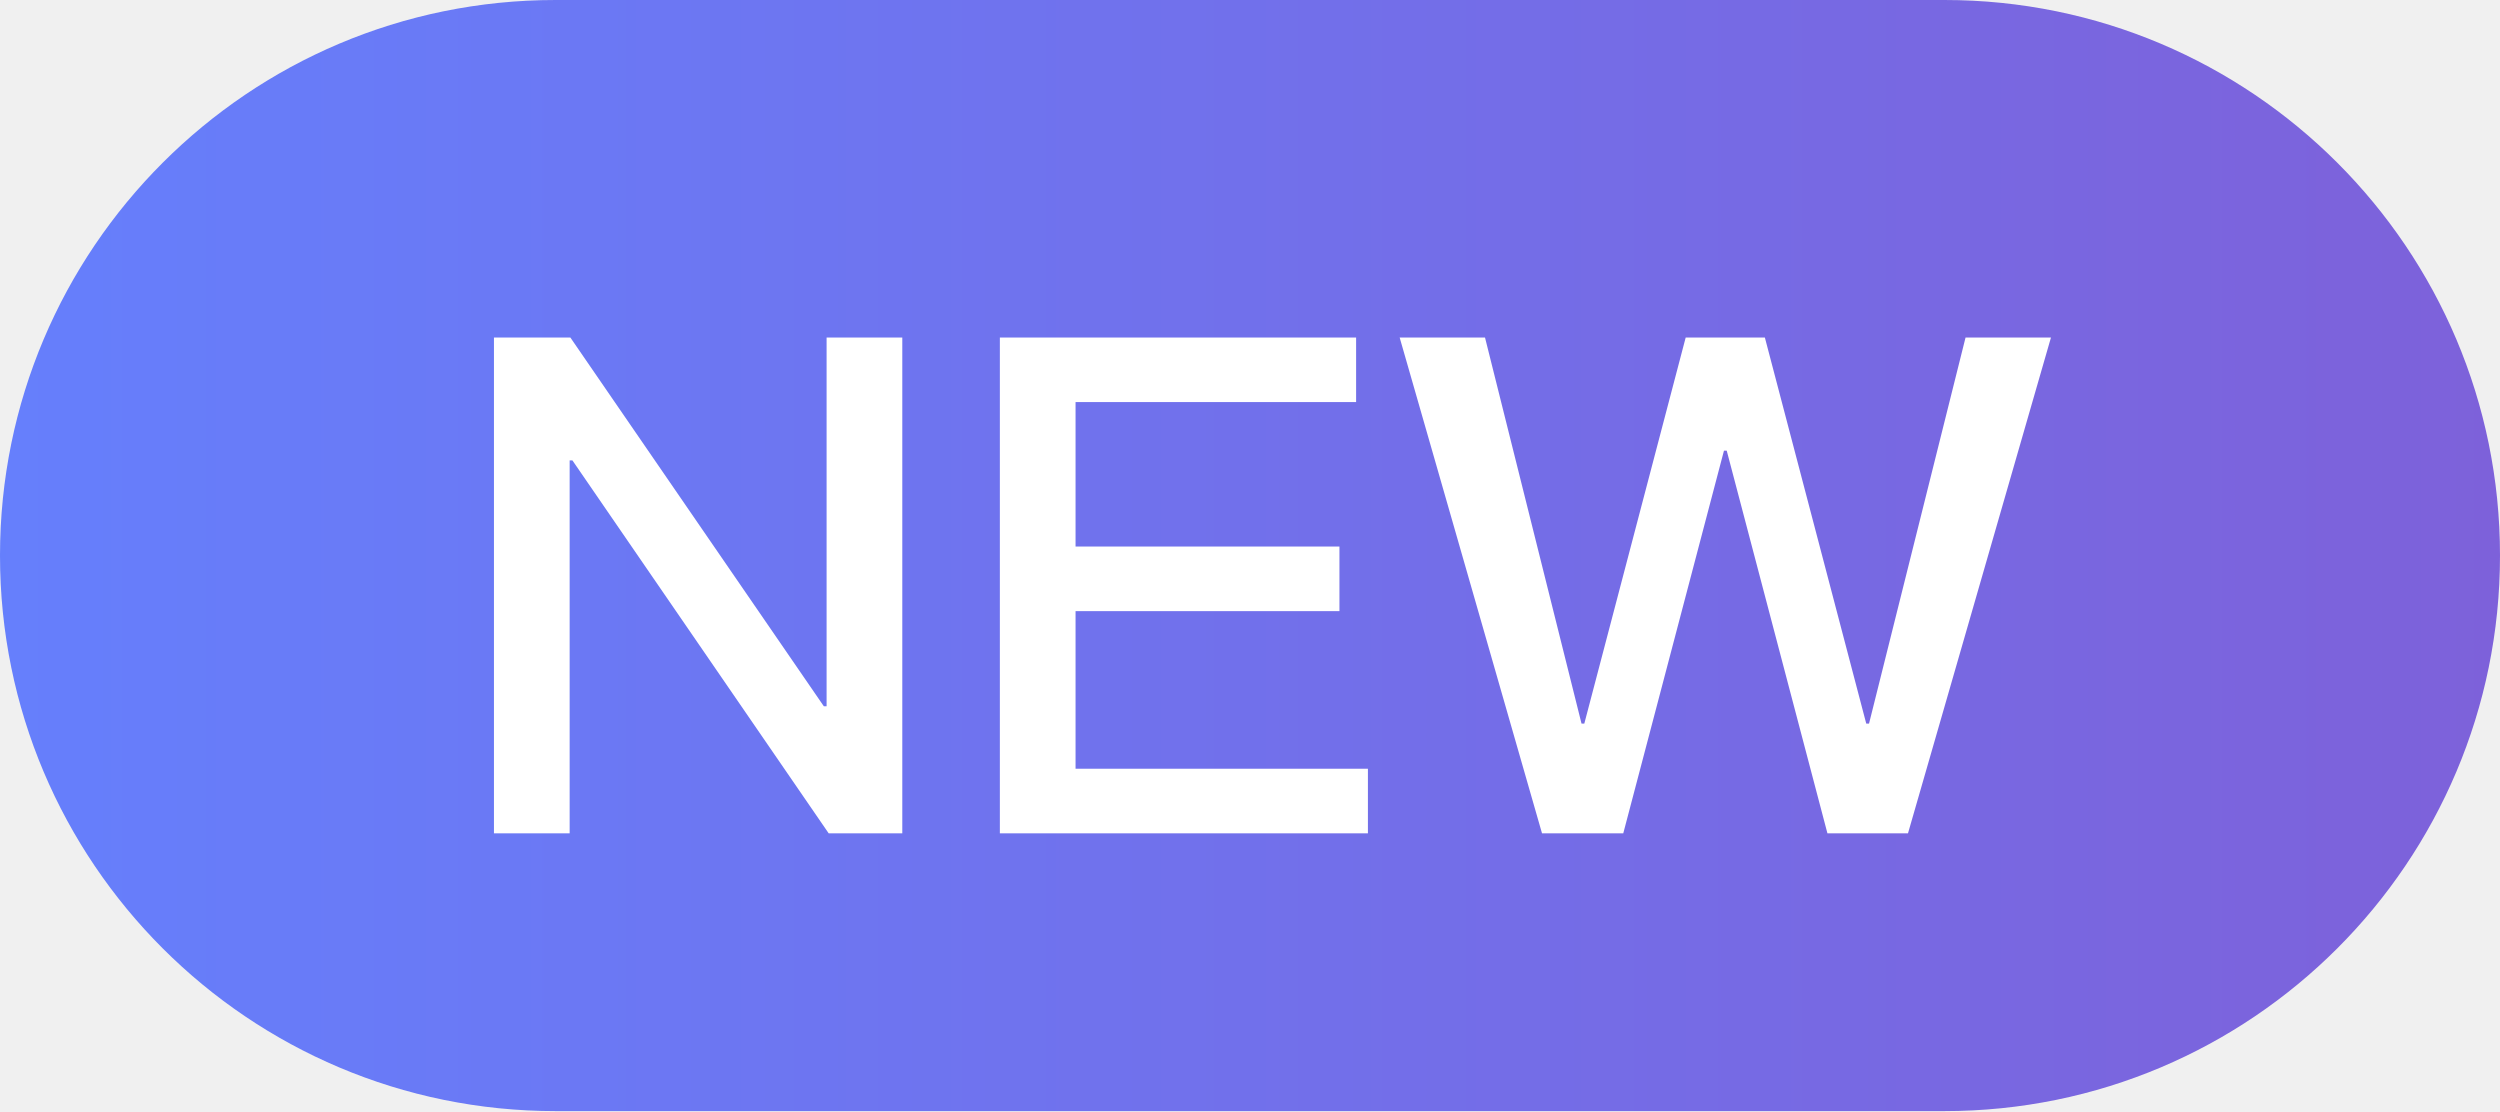
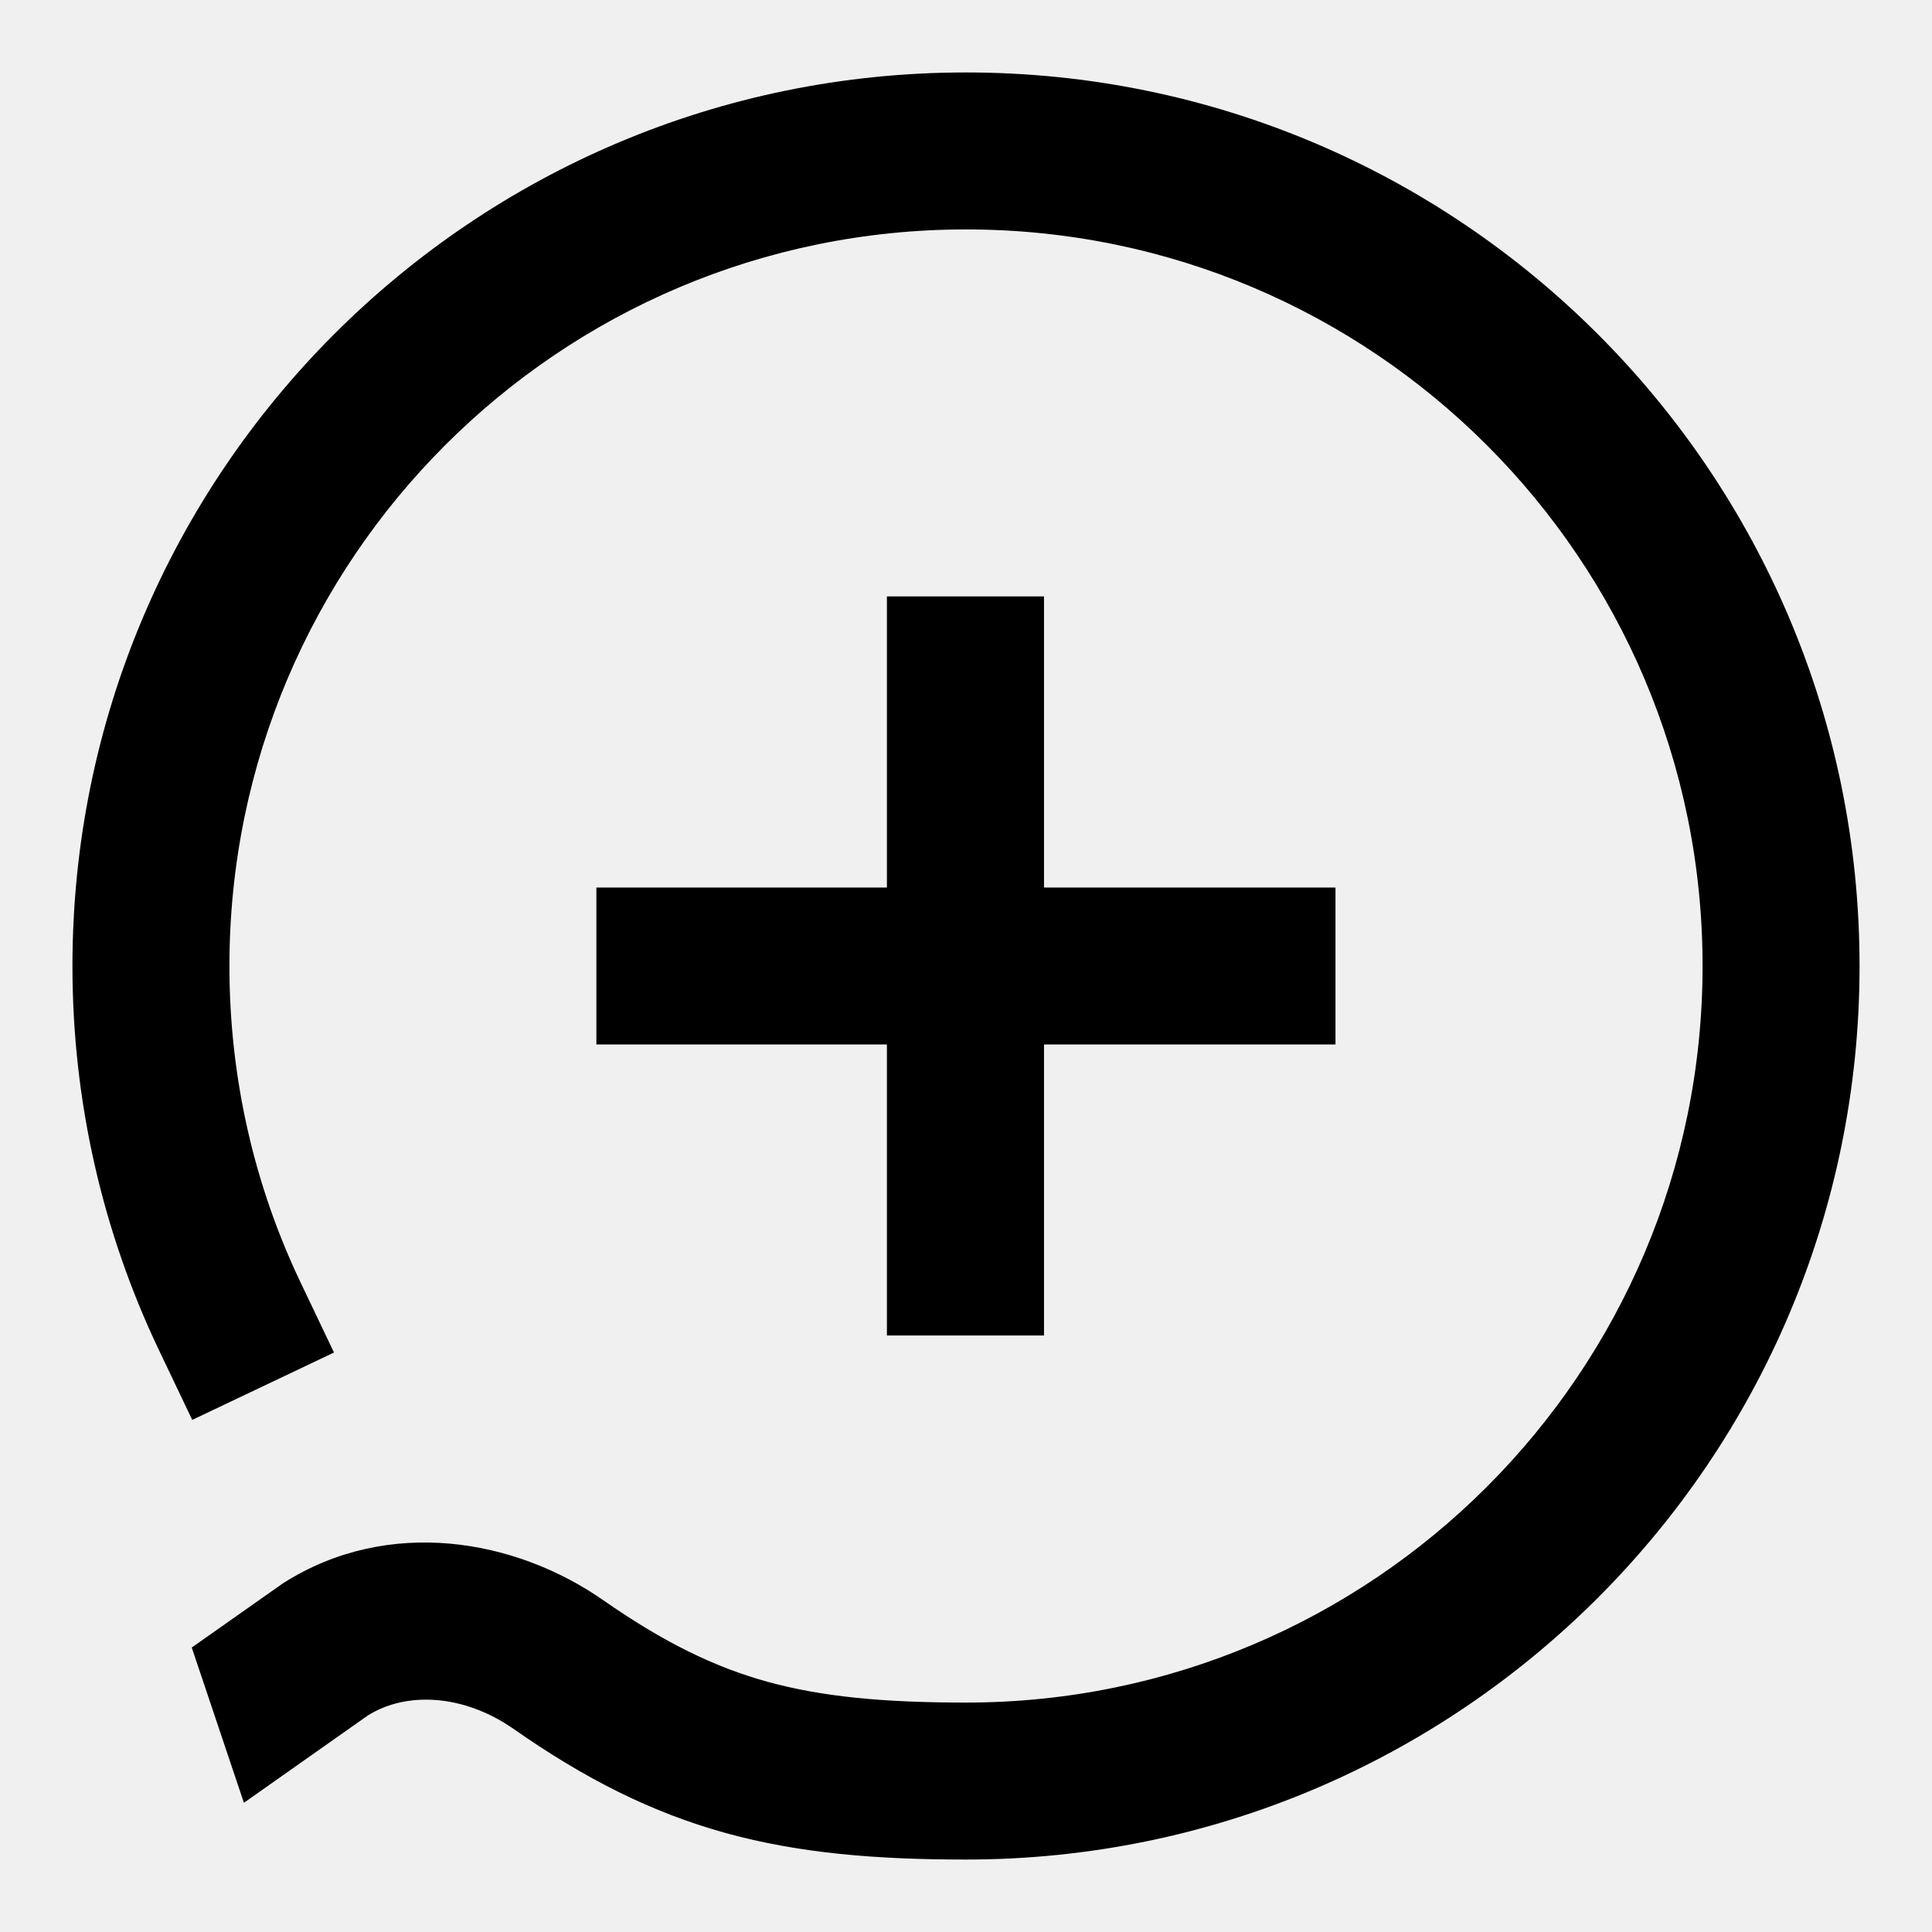
- <svg xmlns="http://www.w3.org/2000/svg" width="36" height="16" viewBox="0 0 36 16" fill="none">
-   <rect width="36" height="16" rx="8" fill="url(#paint0_linear_5707_2640)" fill-opacity=".85" />
-   <path d="M7.113 4.86h1.1l3.65 5.31h.04V4.86h1.09V12h-1.06l-3.69-5.37h-.04V12h-1.09V4.86zm7.285 0h5.13v.93h-4.04v2.08h3.8v.93h-3.8v2.27h4.21V12h-5.3V4.86zm5.756 0h1.23l1.39 5.56h.04l1.46-5.56h1.14l1.46 5.56h.04l1.39-5.56h1.23L27.475 12h-1.16l-1.45-5.51h-.04L23.375 12h-1.17l-2.05-7.14z" fill="#fff" />
-   <defs>
-     <linearGradient id="paint0_linear_5707_2640" y1="8" x2="36" y2="8" gradientUnits="userSpaceOnUse">
-       <stop stop-color="#4D6BFE" />
-       <stop offset="1" stop-color="#6948D6" />
-     </linearGradient>
-   </defs>
+ <svg xmlns="http://www.w3.org/2000/svg" width="16" height="16" viewBox="0 0 16 16" fill="none">
+   <path d="M8 0.6C3.913 0.6 0.6 3.913 0.6 8C0.6 9.134 0.855 10.21 1.312 11.172L1.592 11.759L2.766 11.201L2.486 10.614C2.11 9.823 1.9 8.937 1.9 8C1.9 4.631 4.631 1.9 8 1.9C11.369 1.9 14.1 4.631 14.1 8C14.1 11.369 11.369 14.1 8 14.1C7.31 14.1 6.805 14.051 6.357 13.928C5.916 13.806 5.498 13.602 4.997 13.253C4.265 12.742 3.216 12.561 2.352 13.107L2.338 13.116L2.324 13.126L1.588 13.644L2.02 14.93L3.046 14.207C3.364 14.007 3.838 14.029 4.253 14.318C4.845 14.732 5.397 15.011 6.012 15.181C6.619 15.348 7.255 15.4 8 15.4C12.087 15.4 15.4 12.087 15.4 8C15.4 3.913 12.087 0.6 8 0.6ZM7.345 4.939V7.35H4.939V8.65H7.345V11.06H8.646V8.65H11.06V7.35H8.646V4.939H7.345Z" fill="currentColor" />
</svg>
